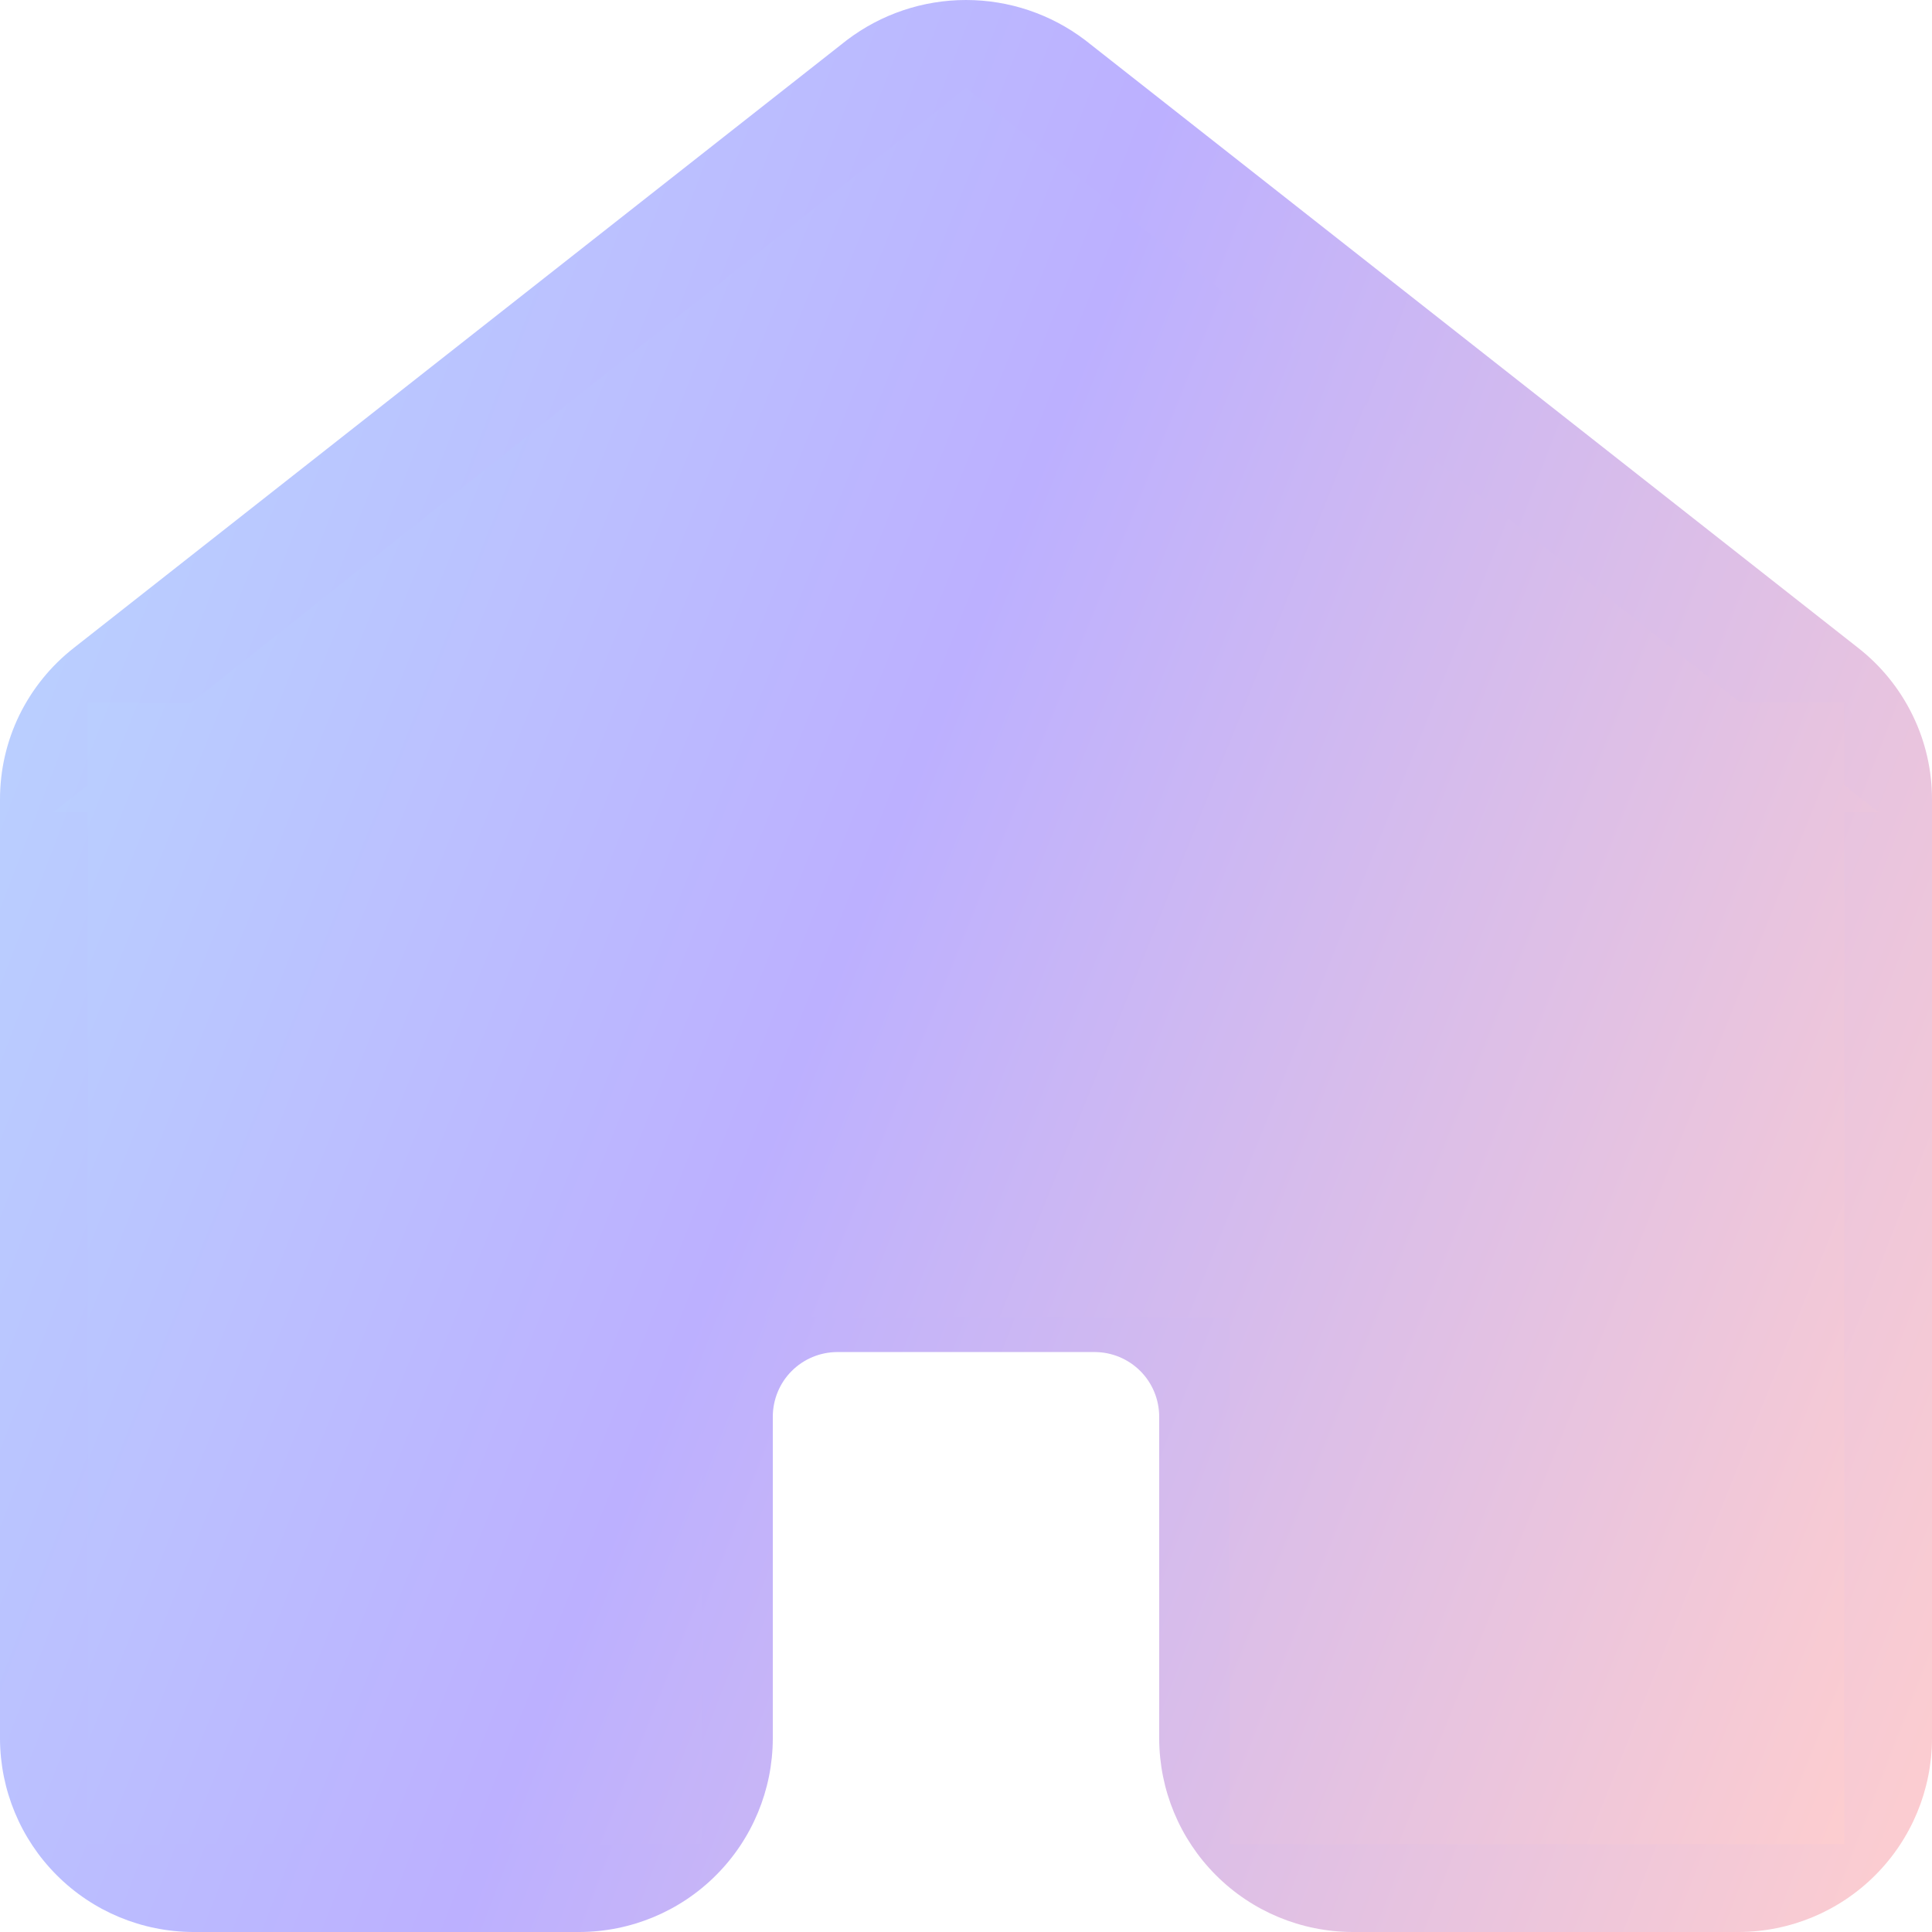
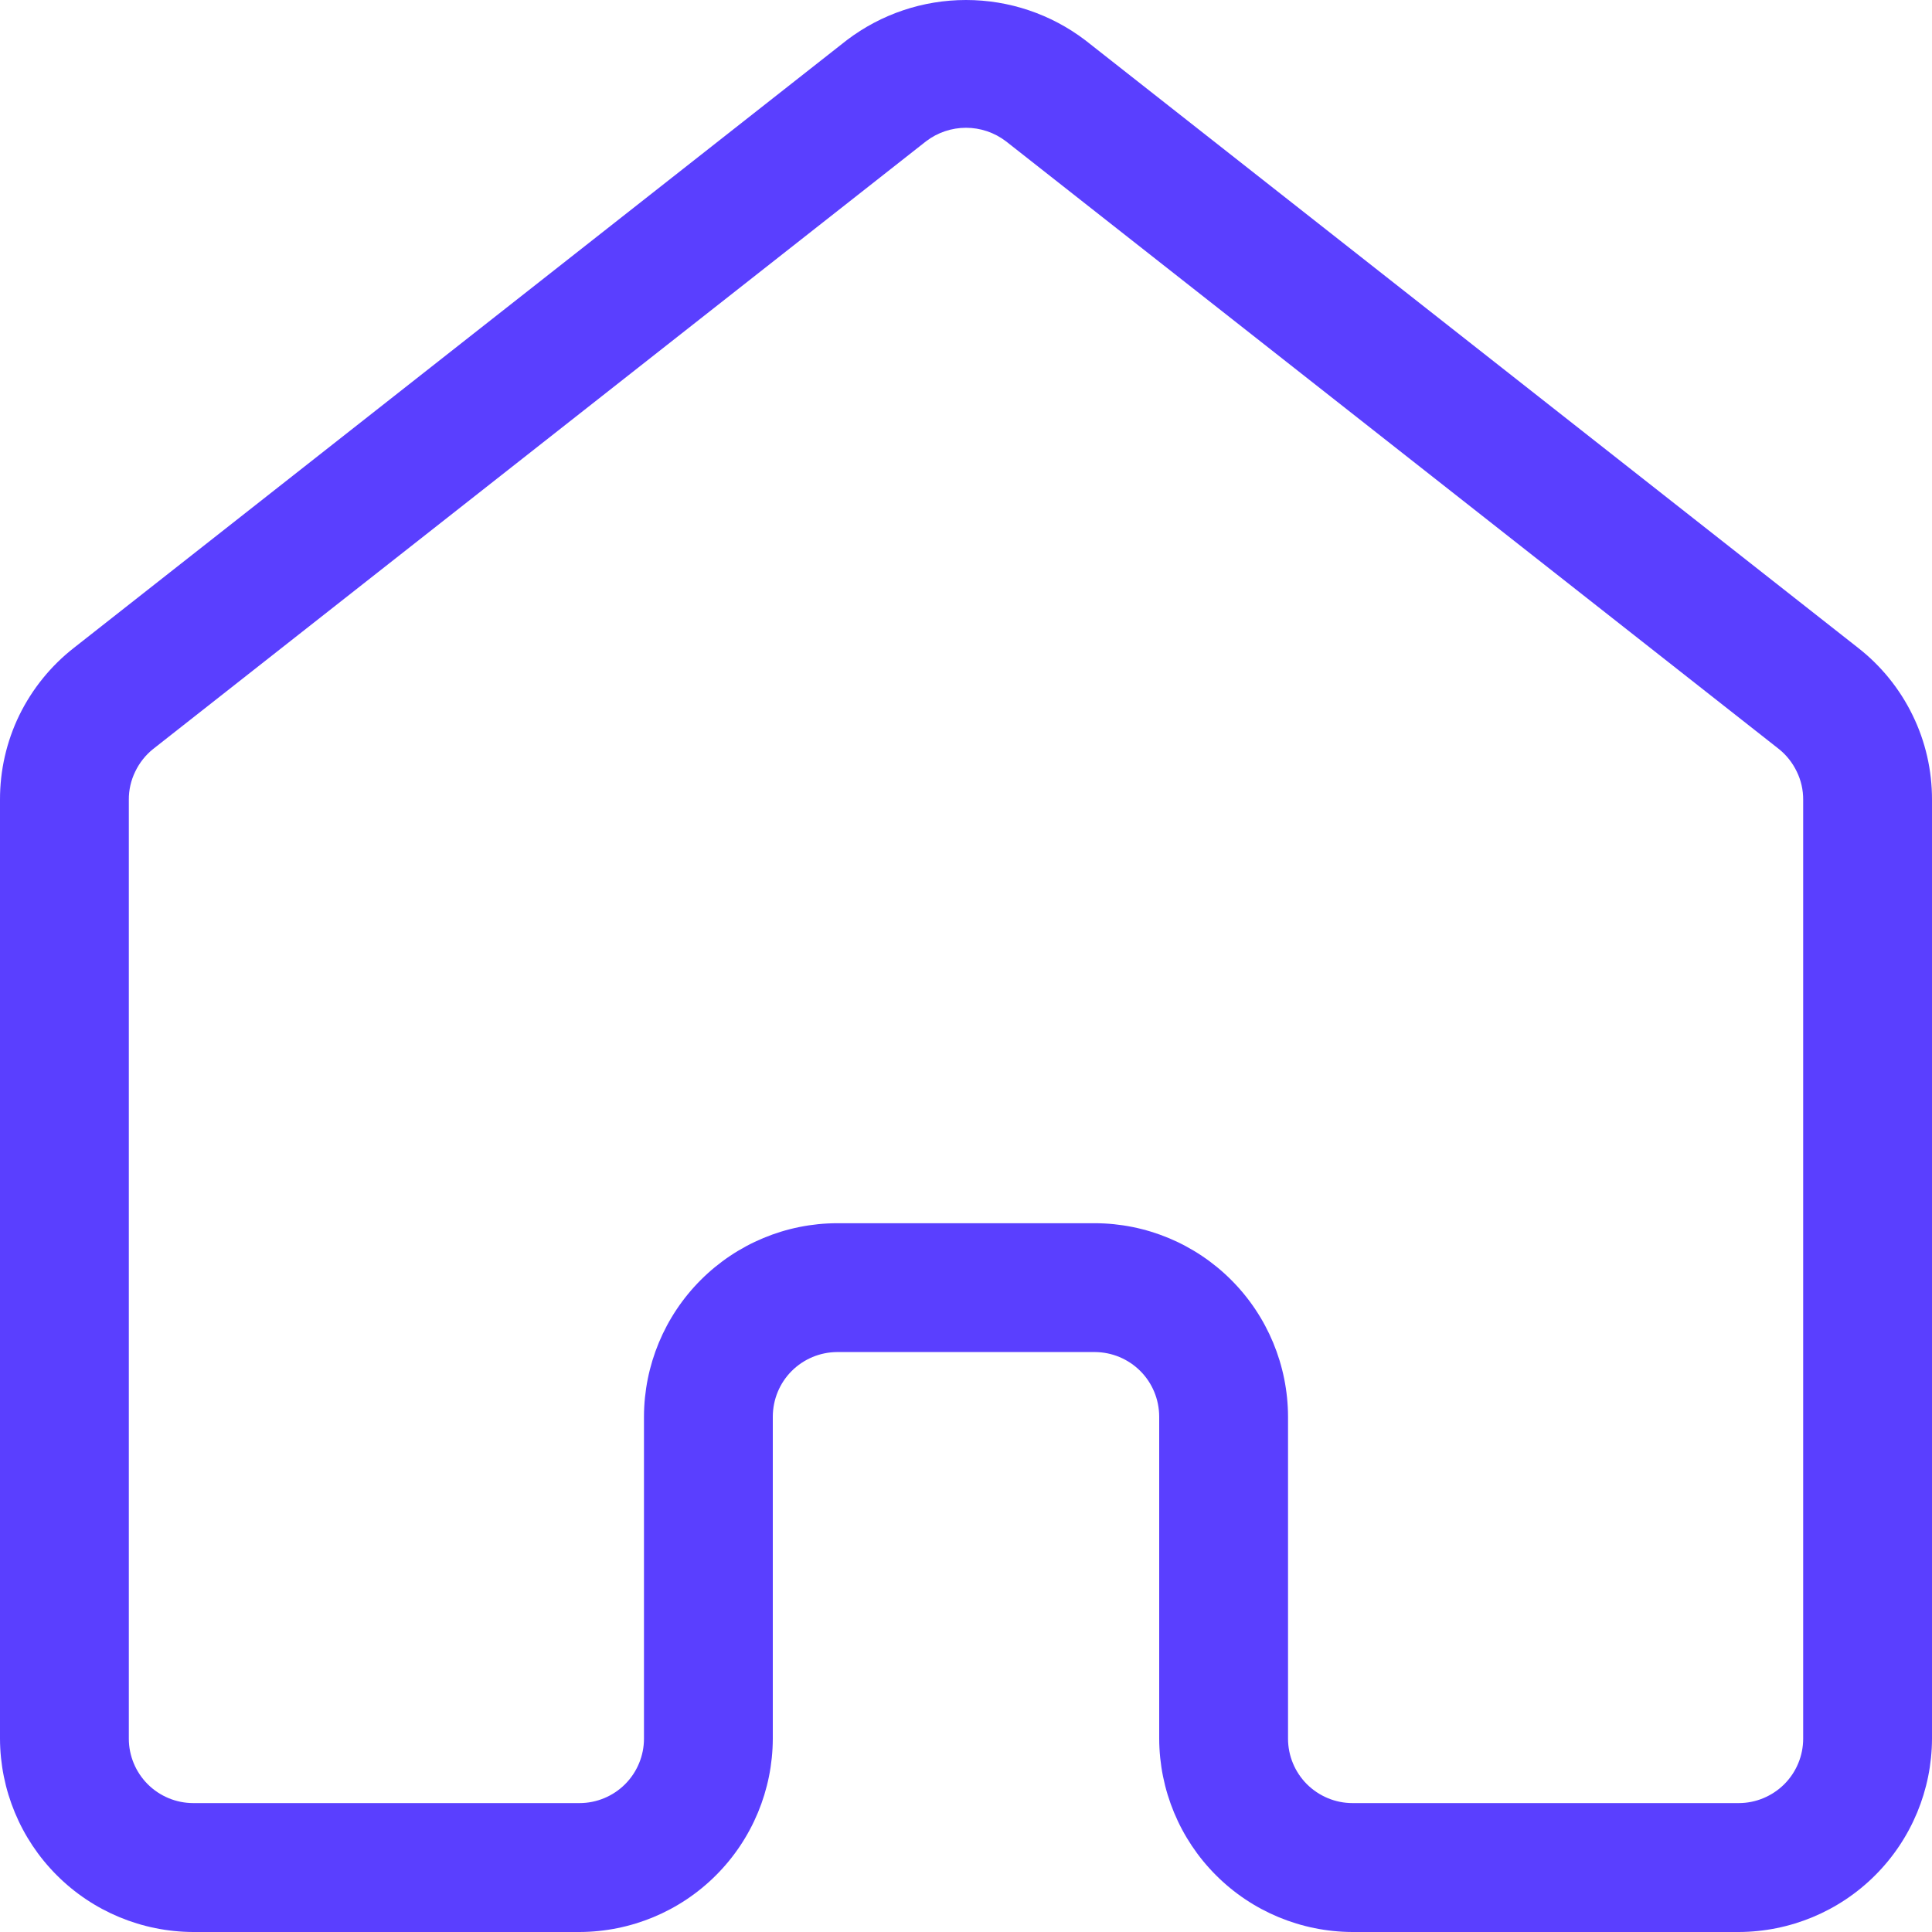
<svg xmlns="http://www.w3.org/2000/svg" width="22" height="22" viewBox="0 0 22 22" fill="none">
-   <path d="M21.157 7.376L12.357 0.457C11.966 0.16 11.49 0 11 0C10.51 0 10.034 0.16 9.643 0.457L0.843 7.376C0.58 7.581 0.367 7.844 0.22 8.144C0.074 8.444 -0.001 8.774 1.3383e-05 9.108V19.799C0.002 20.382 0.234 20.941 0.646 21.353C1.058 21.766 1.617 21.998 2.2 22H6.6C7.183 21.998 7.742 21.766 8.154 21.353C8.566 20.941 8.798 20.382 8.8 19.799V16.13C8.801 15.935 8.878 15.749 9.015 15.612C9.153 15.474 9.339 15.397 9.533 15.396H12.467C12.661 15.397 12.847 15.474 12.985 15.612C13.122 15.749 13.199 15.935 13.2 16.13V19.799C13.202 20.382 13.434 20.941 13.846 21.353C14.258 21.766 14.817 21.998 15.4 22H19.8C20.383 21.998 20.942 21.766 21.354 21.353C21.766 20.941 21.998 20.382 22 19.799V9.108C22.001 8.774 21.926 8.444 21.779 8.144C21.633 7.844 21.42 7.581 21.157 7.376ZM20.533 19.799C20.533 19.993 20.455 20.18 20.318 20.317C20.18 20.454 19.994 20.532 19.8 20.532H15.4C15.206 20.532 15.02 20.454 14.882 20.317C14.745 20.18 14.667 19.993 14.667 19.799V16.13C14.665 15.547 14.433 14.988 14.02 14.575C13.608 14.163 13.05 13.93 12.467 13.929H9.533C8.95 13.93 8.392 14.163 7.98 14.575C7.567 14.988 7.335 15.547 7.333 16.13V19.799C7.333 19.993 7.255 20.18 7.118 20.317C6.981 20.454 6.794 20.532 6.6 20.532H2.2C2.006 20.532 1.819 20.454 1.682 20.317C1.545 20.18 1.467 19.993 1.467 19.799V9.108C1.466 8.996 1.491 8.886 1.54 8.786C1.588 8.686 1.658 8.597 1.745 8.528L10.545 1.609C10.676 1.509 10.836 1.455 11 1.455C11.164 1.455 11.324 1.509 11.455 1.609L20.255 8.528C20.342 8.597 20.412 8.686 20.46 8.786C20.509 8.886 20.534 8.996 20.533 9.108V19.799Z" fill="url(#paint0_linear_2520_1431)" />
-   <path fill-rule="evenodd" clip-rule="evenodd" d="M19.817 8L11 1L2.182 8H1V8.939L0.607 9.25H1V21H8V15H14V21H21V9.25H21.392L21 8.939V8H19.817Z" fill="url(#paint1_linear_2520_1431)" />
-   <defs>
-     <linearGradient id="paint0_linear_2520_1431" x1="-1.015" y1="-5.093" x2="28.258" y2="6.194" gradientUnits="userSpaceOnUse">
-       <stop stop-color="#B8E1FF" />
-       <stop offset="0.495" stop-color="#BCB0FF" />
-       <stop offset="1" stop-color="#FFCECE" />
-     </linearGradient>
-     <linearGradient id="paint1_linear_2520_1431" x1="-0.352" y1="-3.63" x2="27.021" y2="7.338" gradientUnits="userSpaceOnUse">
-       <stop stop-color="#B8E1FF" />
-       <stop offset="0.495" stop-color="#BCB0FF" />
-       <stop offset="1" stop-color="#FFCECE" />
-     </linearGradient>
-   </defs>
+   <path d="M21.157 7.376L12.357 0.457C11.966 0.16 11.49 0 11 0C10.51 0 10.034 0.16 9.643 0.457L0.843 7.376C0.58 7.581 0.367 7.844 0.22 8.144C0.074 8.444 -0.001 8.774 1.3383e-05 9.108V19.799C0.002 20.382 0.234 20.941 0.646 21.353C1.058 21.766 1.617 21.998 2.2 22H6.6C7.183 21.998 7.742 21.766 8.154 21.353C8.566 20.941 8.798 20.382 8.8 19.799V16.13C8.801 15.935 8.878 15.749 9.015 15.612C9.153 15.474 9.339 15.397 9.533 15.396H12.467C12.661 15.397 12.847 15.474 12.985 15.612C13.122 15.749 13.199 15.935 13.2 16.13V19.799C13.202 20.382 13.434 20.941 13.846 21.353C14.258 21.766 14.817 21.998 15.4 22H19.8C20.383 21.998 20.942 21.766 21.354 21.353C21.766 20.941 21.998 20.382 22 19.799V9.108C22.001 8.774 21.926 8.444 21.779 8.144C21.633 7.844 21.42 7.581 21.157 7.376V7.376ZM20.533 19.799C20.533 19.993 20.455 20.18 20.318 20.317C20.18 20.454 19.994 20.532 19.8 20.532H15.4C15.206 20.532 15.02 20.454 14.882 20.317C14.745 20.18 14.667 19.993 14.667 19.799V16.13C14.665 15.547 14.433 14.988 14.02 14.575C13.608 14.163 13.05 13.93 12.467 13.929H9.533C8.95 13.93 8.392 14.163 7.98 14.575C7.567 14.988 7.335 15.547 7.333 16.13V19.799C7.333 19.993 7.255 20.18 7.118 20.317C6.981 20.454 6.794 20.532 6.6 20.532H2.2C2.006 20.532 1.819 20.454 1.682 20.317C1.545 20.18 1.467 19.993 1.467 19.799V9.108C1.466 8.996 1.491 8.886 1.54 8.786C1.588 8.686 1.658 8.597 1.745 8.528L10.545 1.609C10.676 1.509 10.836 1.455 11 1.455C11.164 1.455 11.324 1.509 11.455 1.609L20.255 8.528C20.342 8.597 20.412 8.686 20.46 8.786C20.509 8.886 20.534 8.996 20.533 9.108V19.799Z" fill="#5A3FFF" />
</svg>
